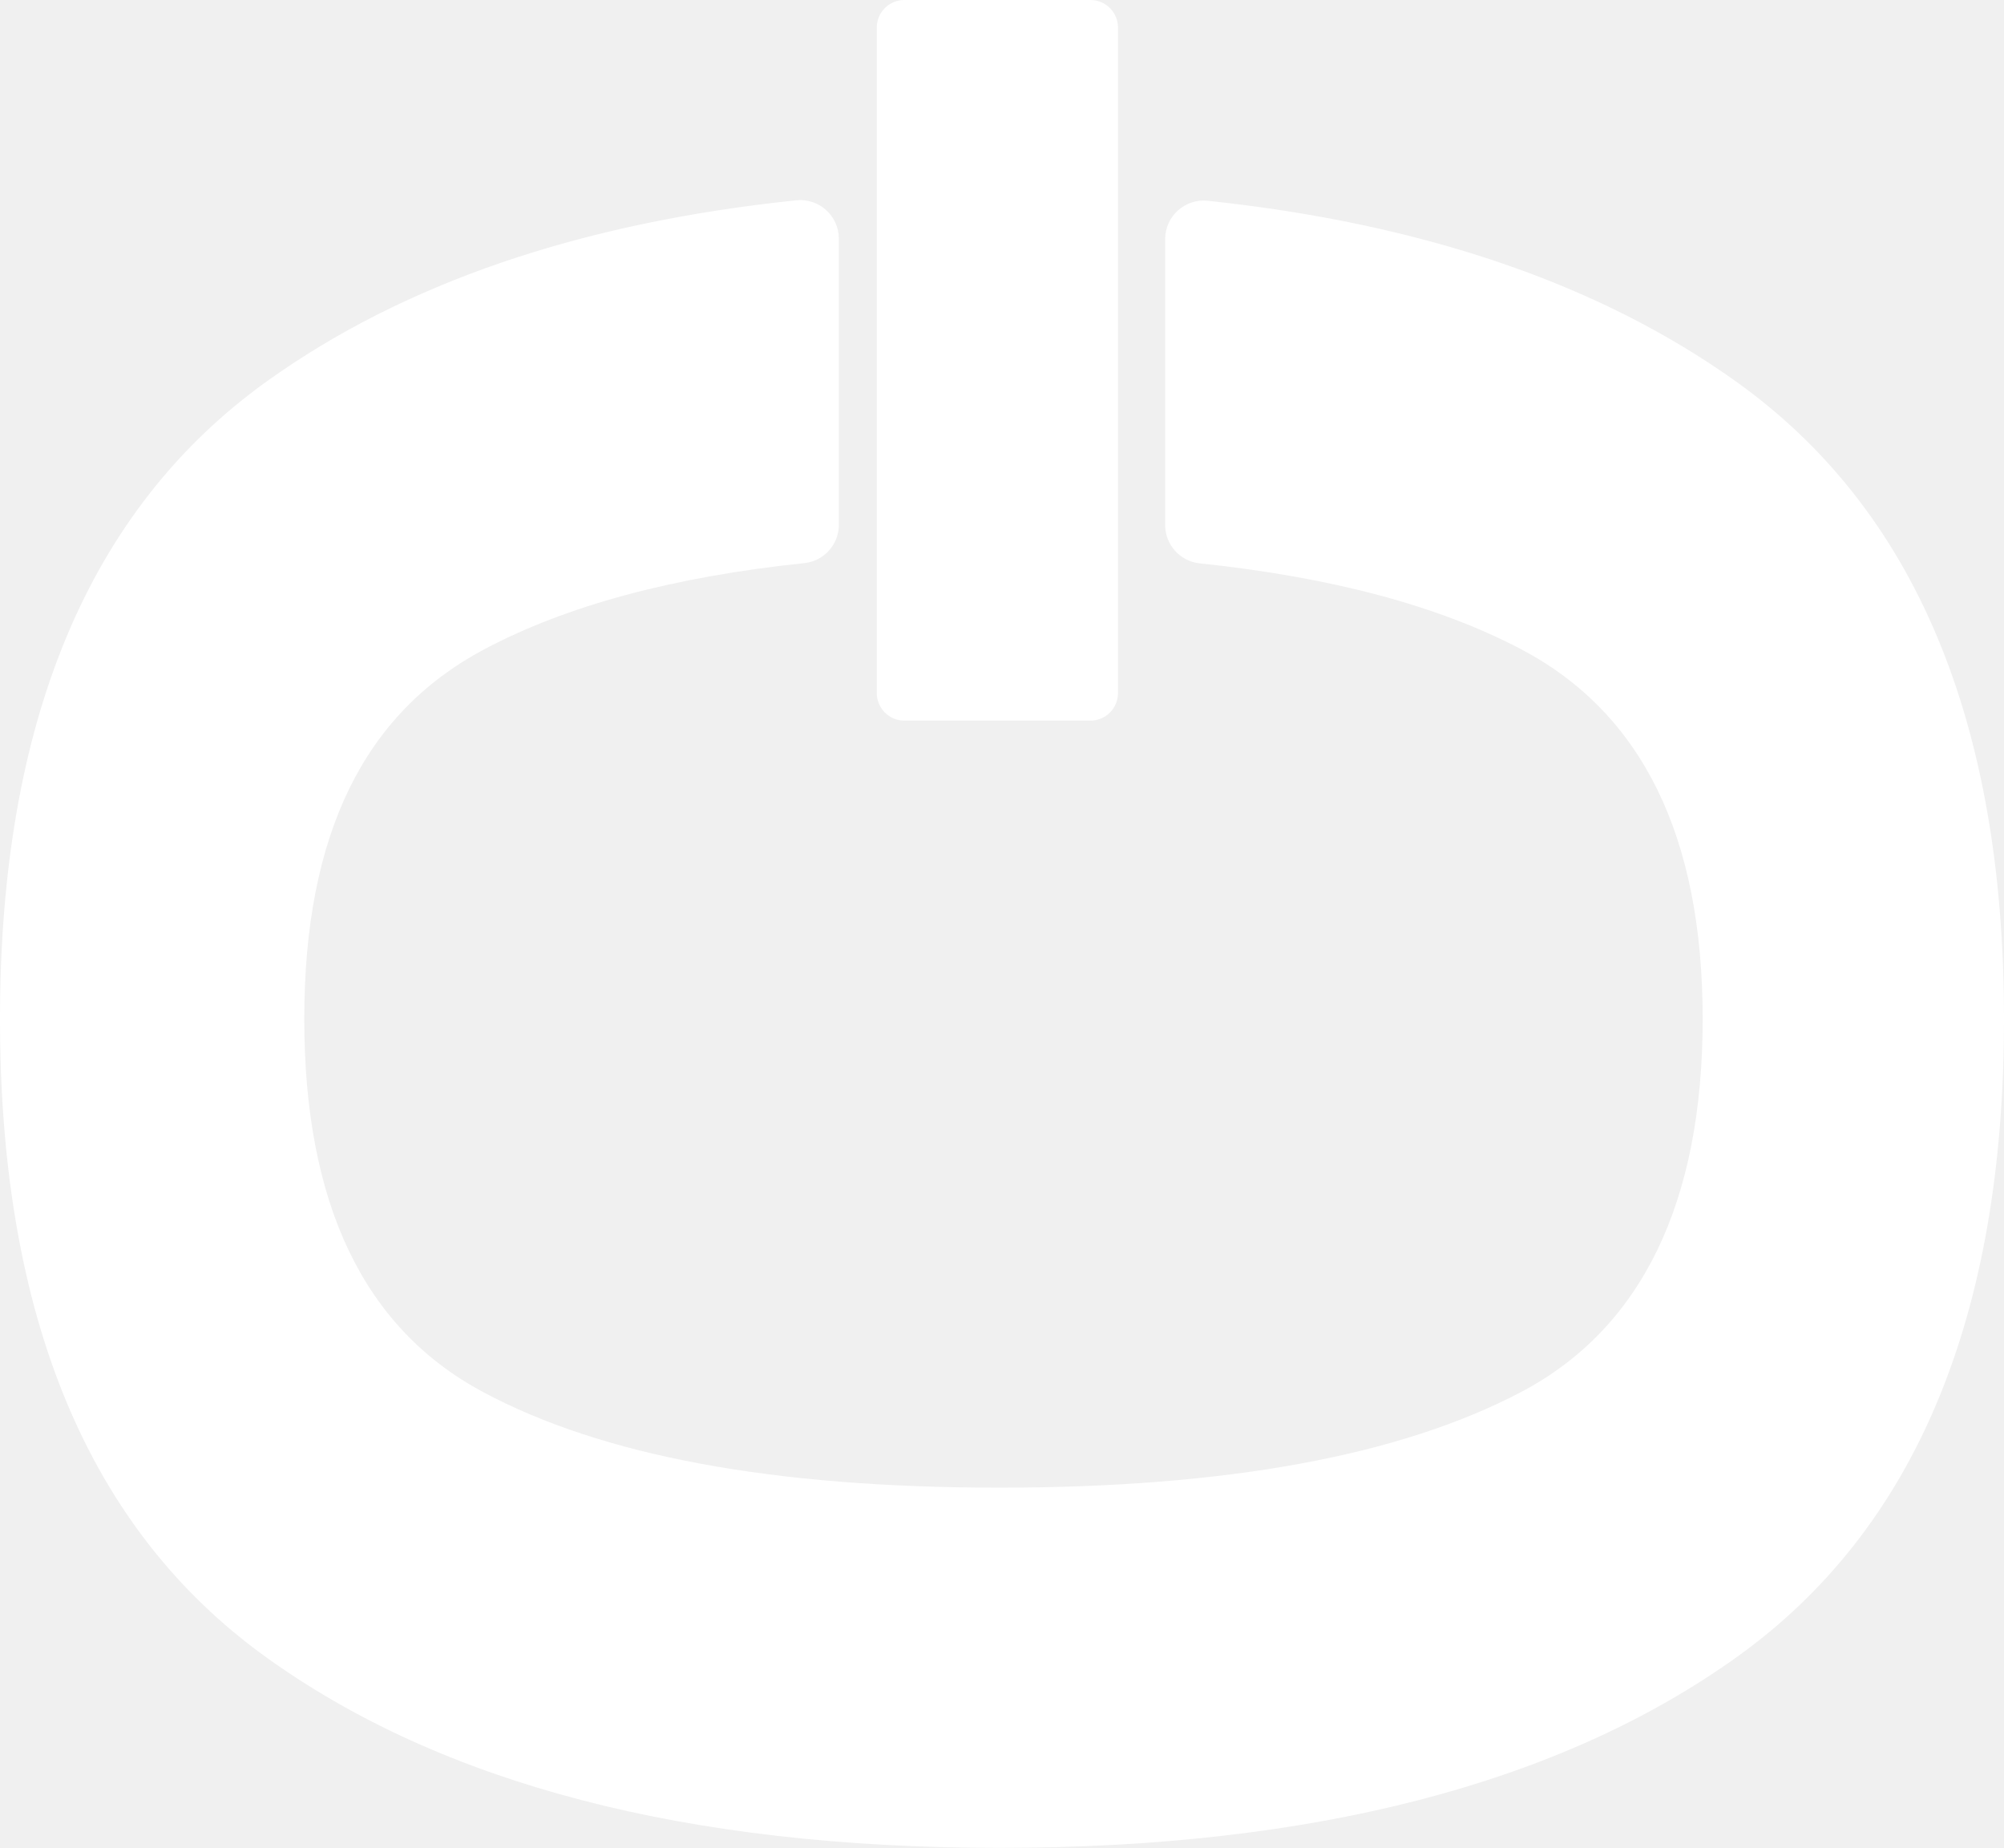
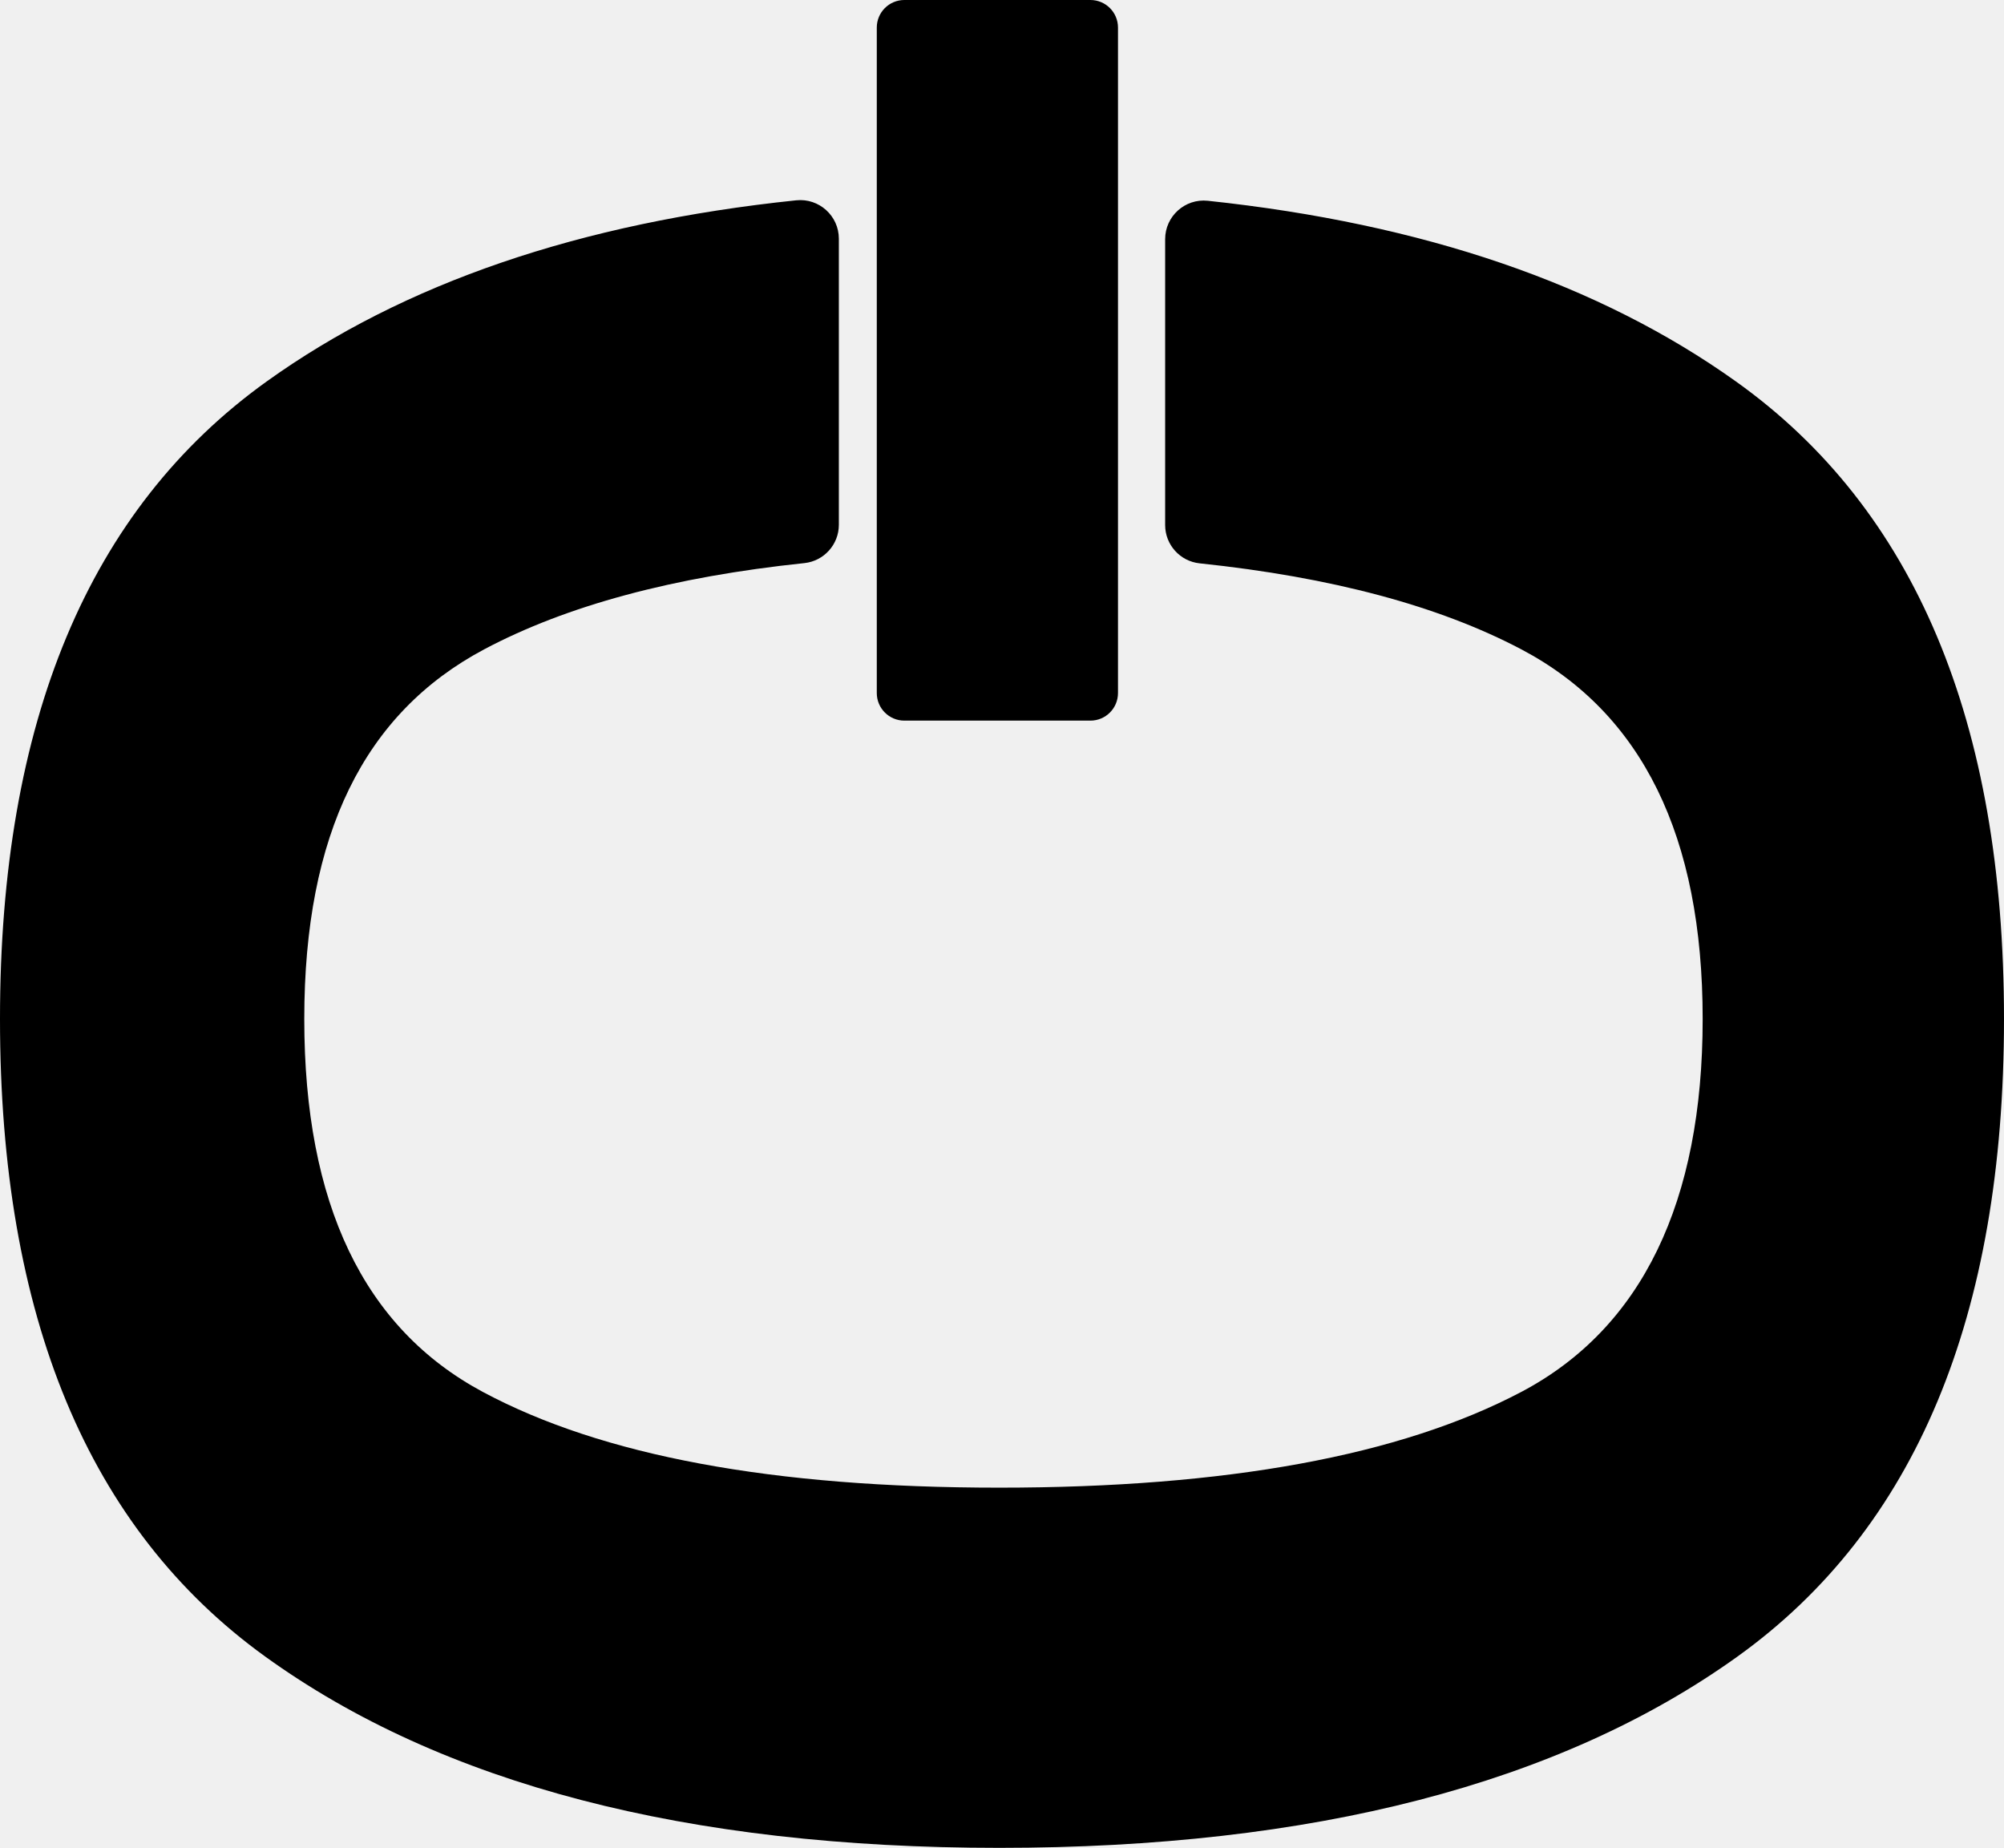
<svg xmlns="http://www.w3.org/2000/svg" id="Layer_1" data-name="Layer 1" viewBox="0 0 347.62 320.48">
  <defs>
    <style>
      .cls-1 {
-         fill: #fff;
        stroke-width: 0px;
      }
    </style>
  </defs>
  <path class="cls-1" d="m261.5,251.61c-.47,1.5-1.03,3.13-3,2.63-1.74-.44-2.19-2.05-2.01-3.68.16-1.41,1.22-2.2,2.55-2.12,1.85.11,2.61,1.35,2.46,3.17Z" />
  <path class="cls-1" d="m301.15,66.18c-23.72-16.94-54.27-27.39-91.64-31.36-3.95-.42-7.4,2.68-7.4,6.66v49.58c0,3.41,2.58,6.28,5.97,6.64,22.88,2.4,41.48,7.37,55.8,14.91,20.97,11.06,31.47,32.43,31.47,64.12s-10.5,53.62-31.47,64.68c-20.99,11.06-51.16,16.6-90.54,16.6s-68.93-5.54-89.58-16.6c-20.65-11.06-30.98-32.61-30.98-64.68s10.4-53.06,31.22-64.12c14.3-7.59,32.81-12.57,55.54-14.95,3.39-.36,5.97-3.23,5.97-6.64v-49.62c0-3.97-3.44-7.07-7.39-6.66-37.49,3.9-68.11,14.38-91.88,31.43C15.42,88.28,0,125.14,0,176.73s15.34,88.45,46,110.57c30.66,22.12,73.09,33.18,127.34,33.18s97.22-11.06,128.05-33.18c30.83-22.12,46.23-58.96,46.23-110.57s-15.49-88.45-46.47-110.55Z" />
  <rect class="cls-1" x="152.09" width="41.84" height="124.98" rx="4.78" ry="4.78" />
</svg>
